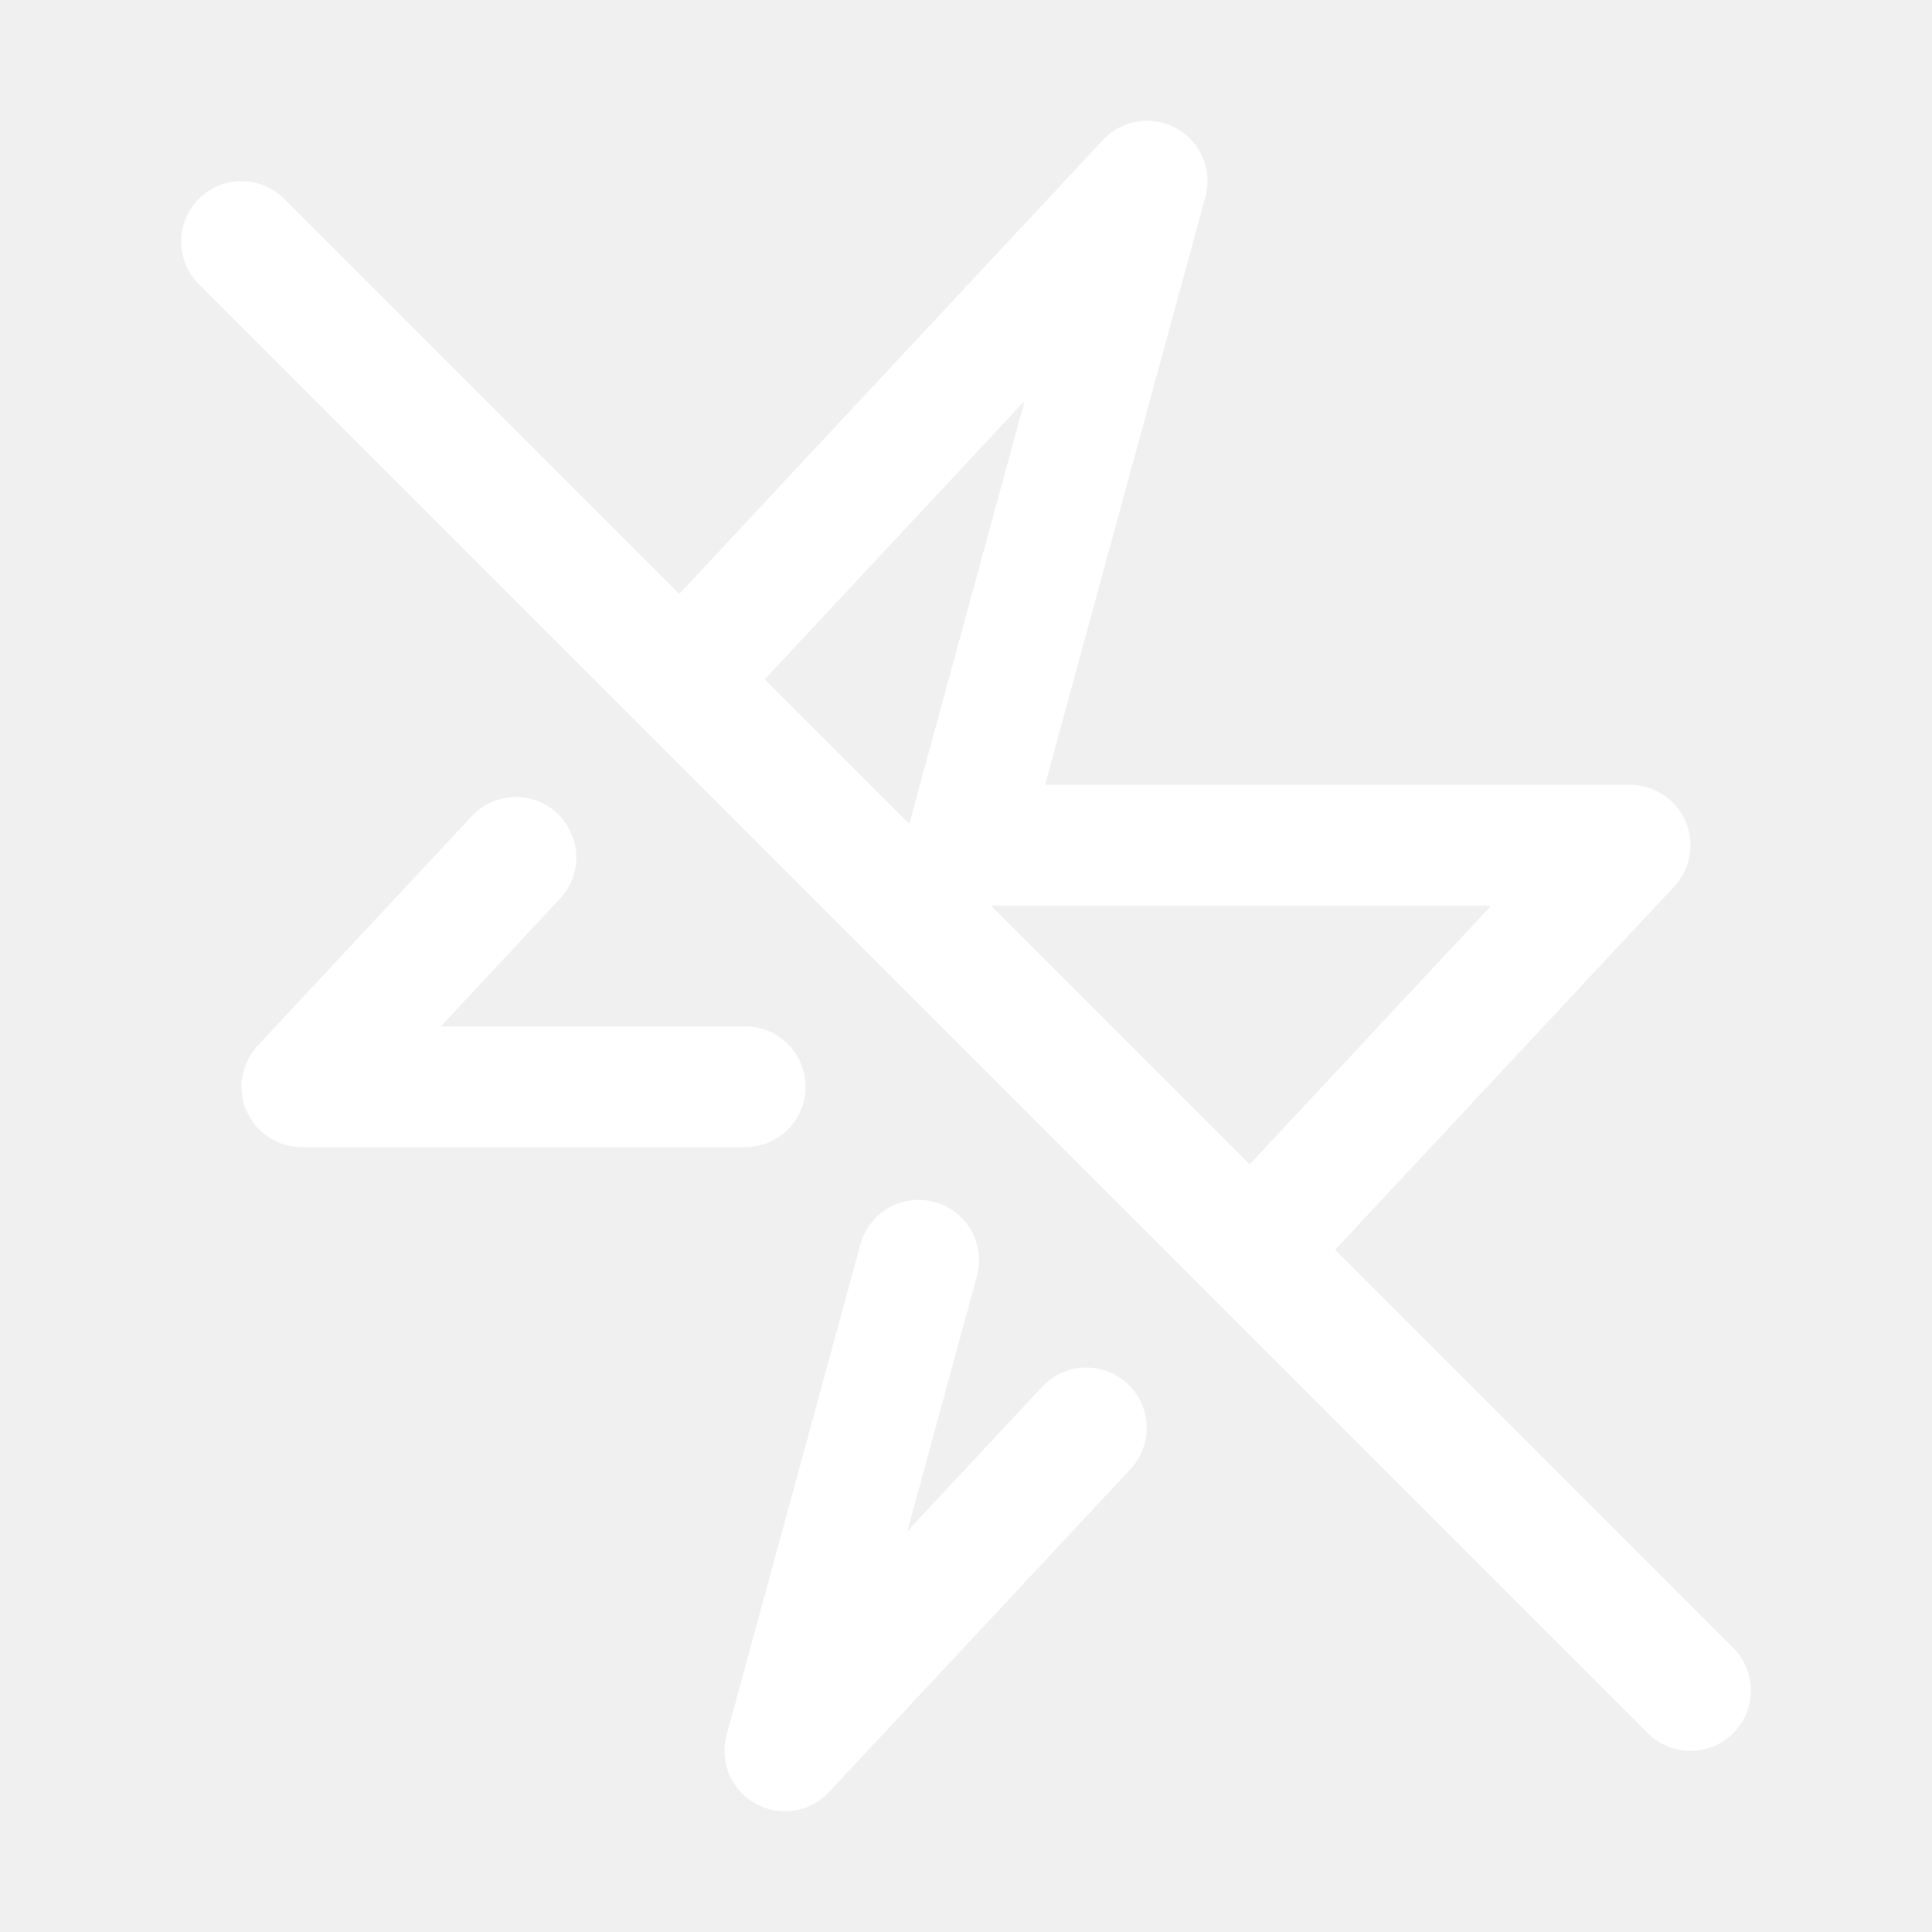
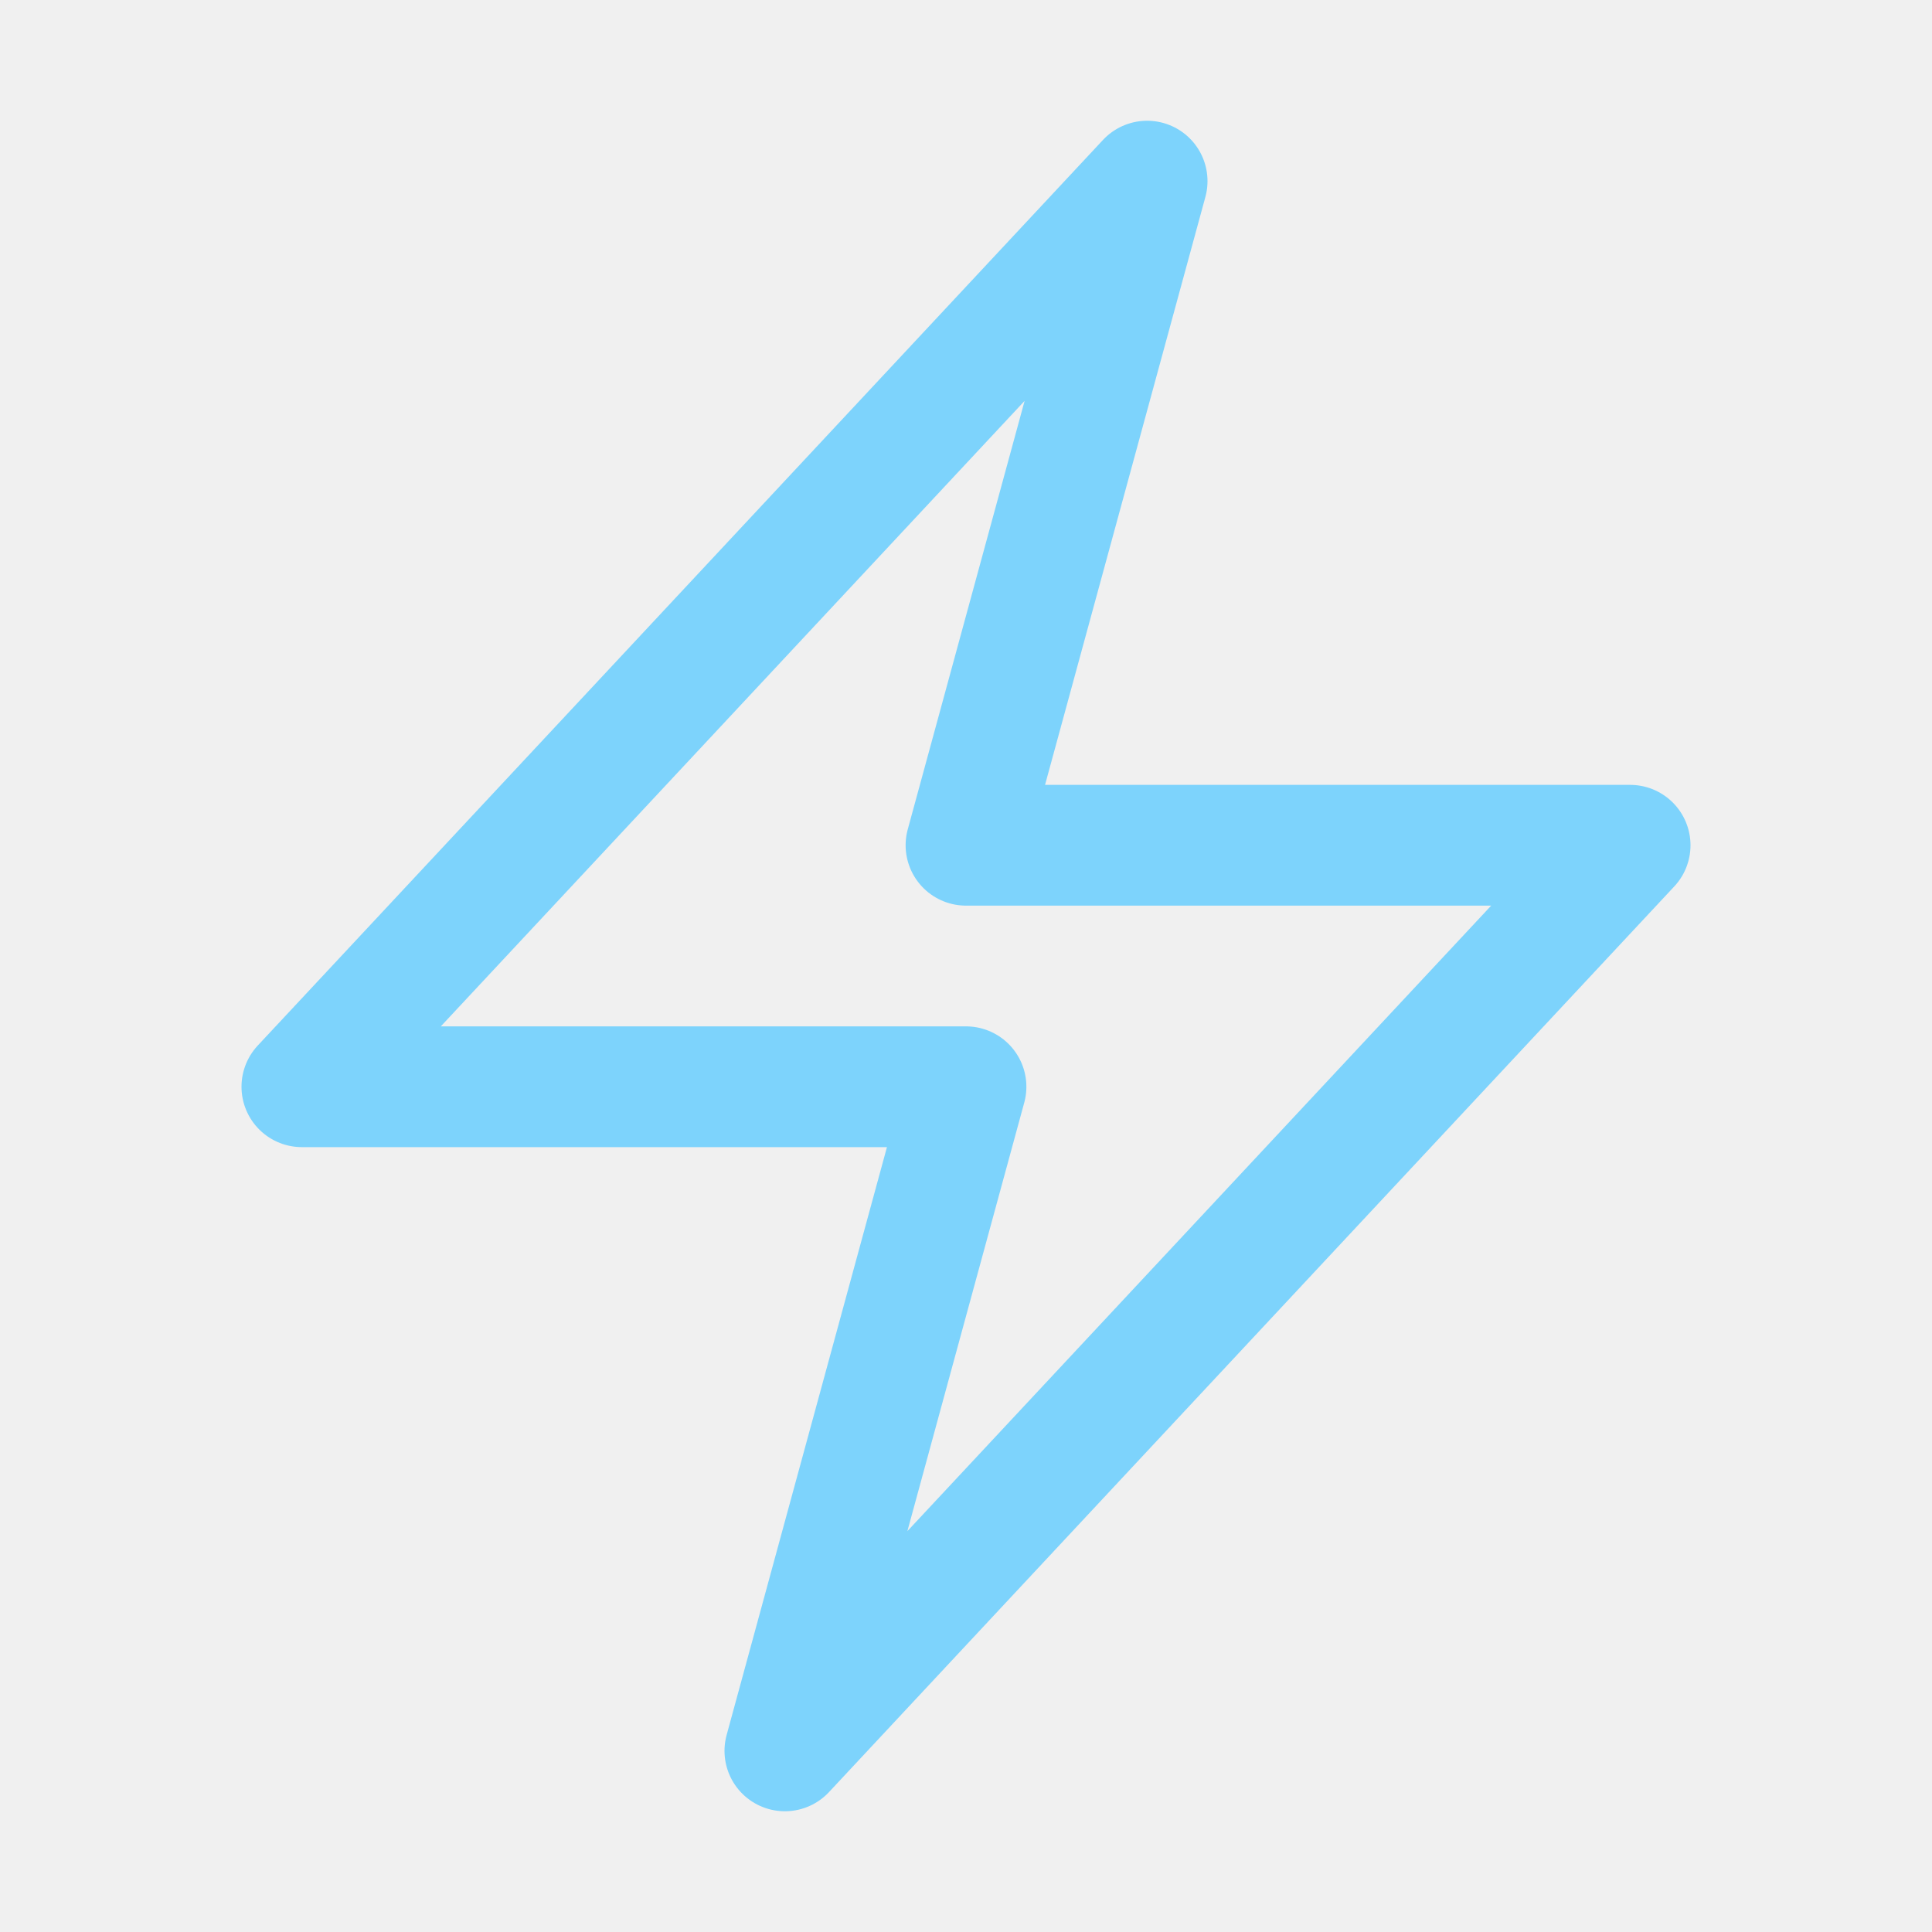
- <svg xmlns="http://www.w3.org/2000/svg" fill="none" viewBox="0 0 24 24" stroke-width="1.5" stroke="white" class="size-6">
-   <path stroke-linecap="round" stroke-linejoin="round" d="M11.412 15.655 9.75 21.75l3.745-4.012M9.257 13.5H3.75l2.659-2.849m2.048-2.194L14.25 2.25 12 10.5h8.25l-4.707 5.043M8.457 8.457 3 3m5.457 5.457 7.086 7.086m0 0L21 21" />
+ <svg xmlns="http://www.w3.org/2000/svg" fill="none" viewBox="0 0 24 24" stroke-width="1.5" stroke="#7dd3fc">
+   <path stroke-linecap="round" stroke-linejoin="round" d="m3.75 13.5 10.5-11.25L12 10.5h8.25L9.75 21.75 12 13.5H3.75Z" />
</svg>
